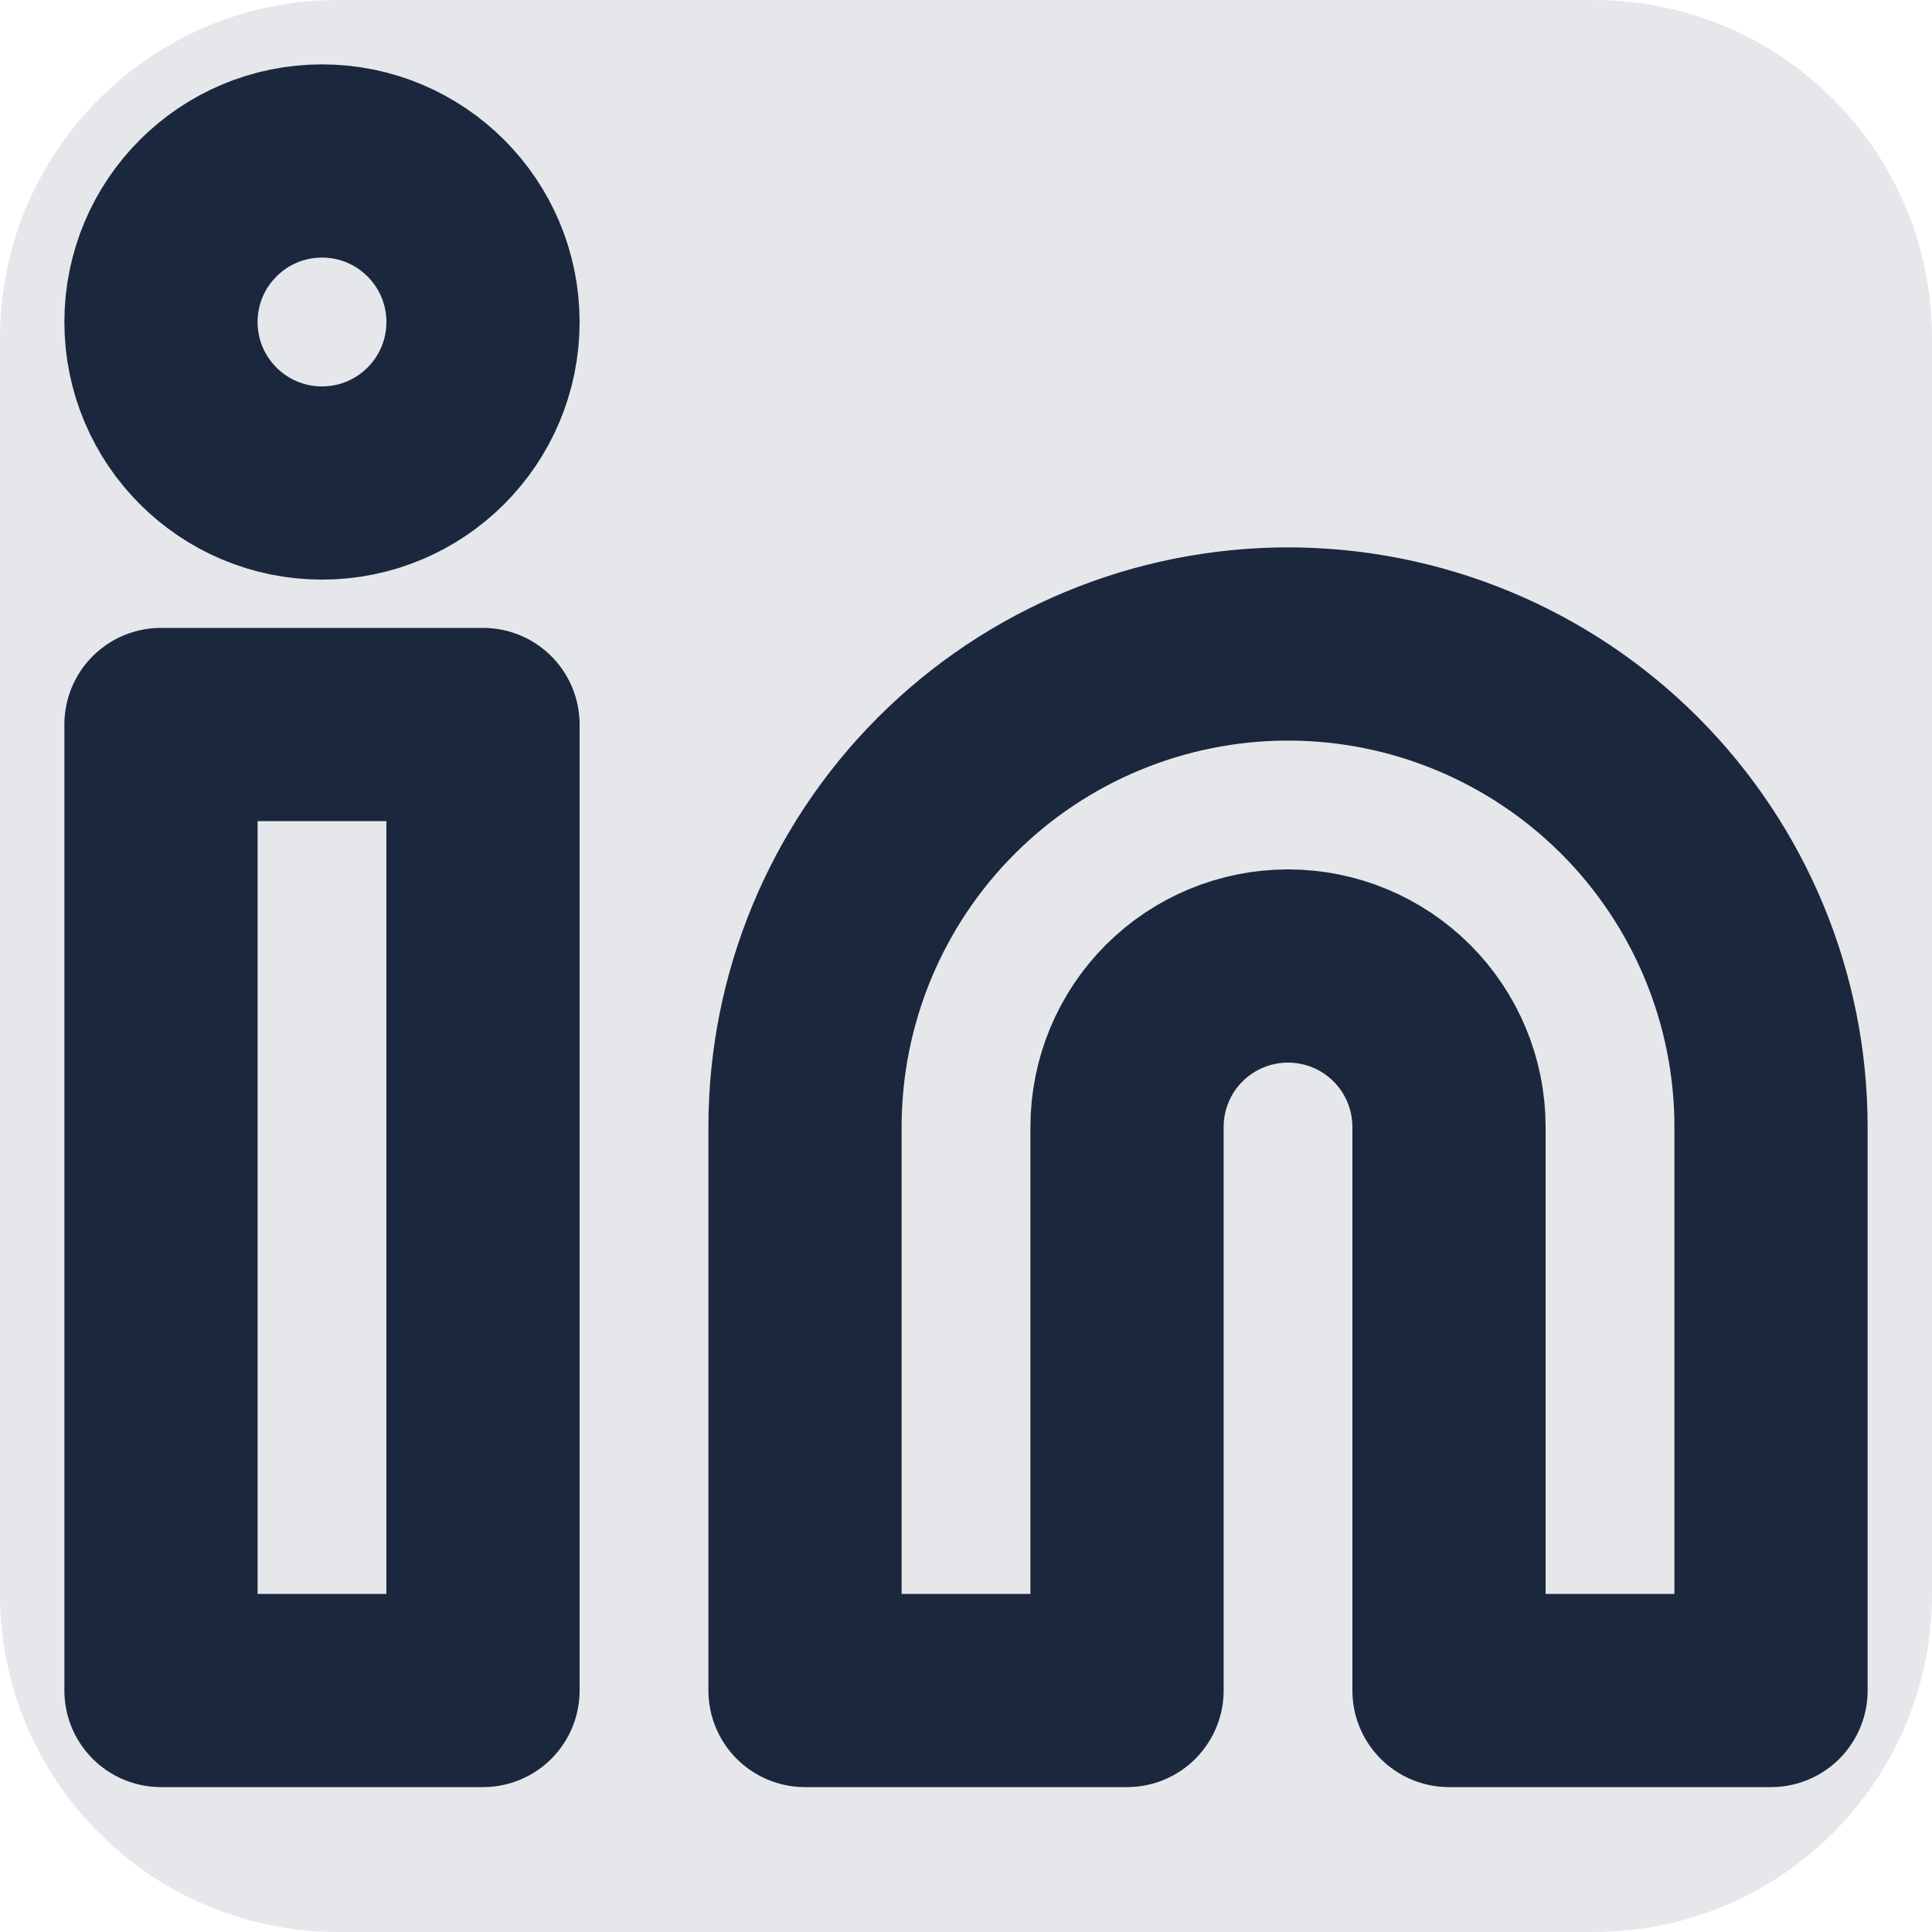
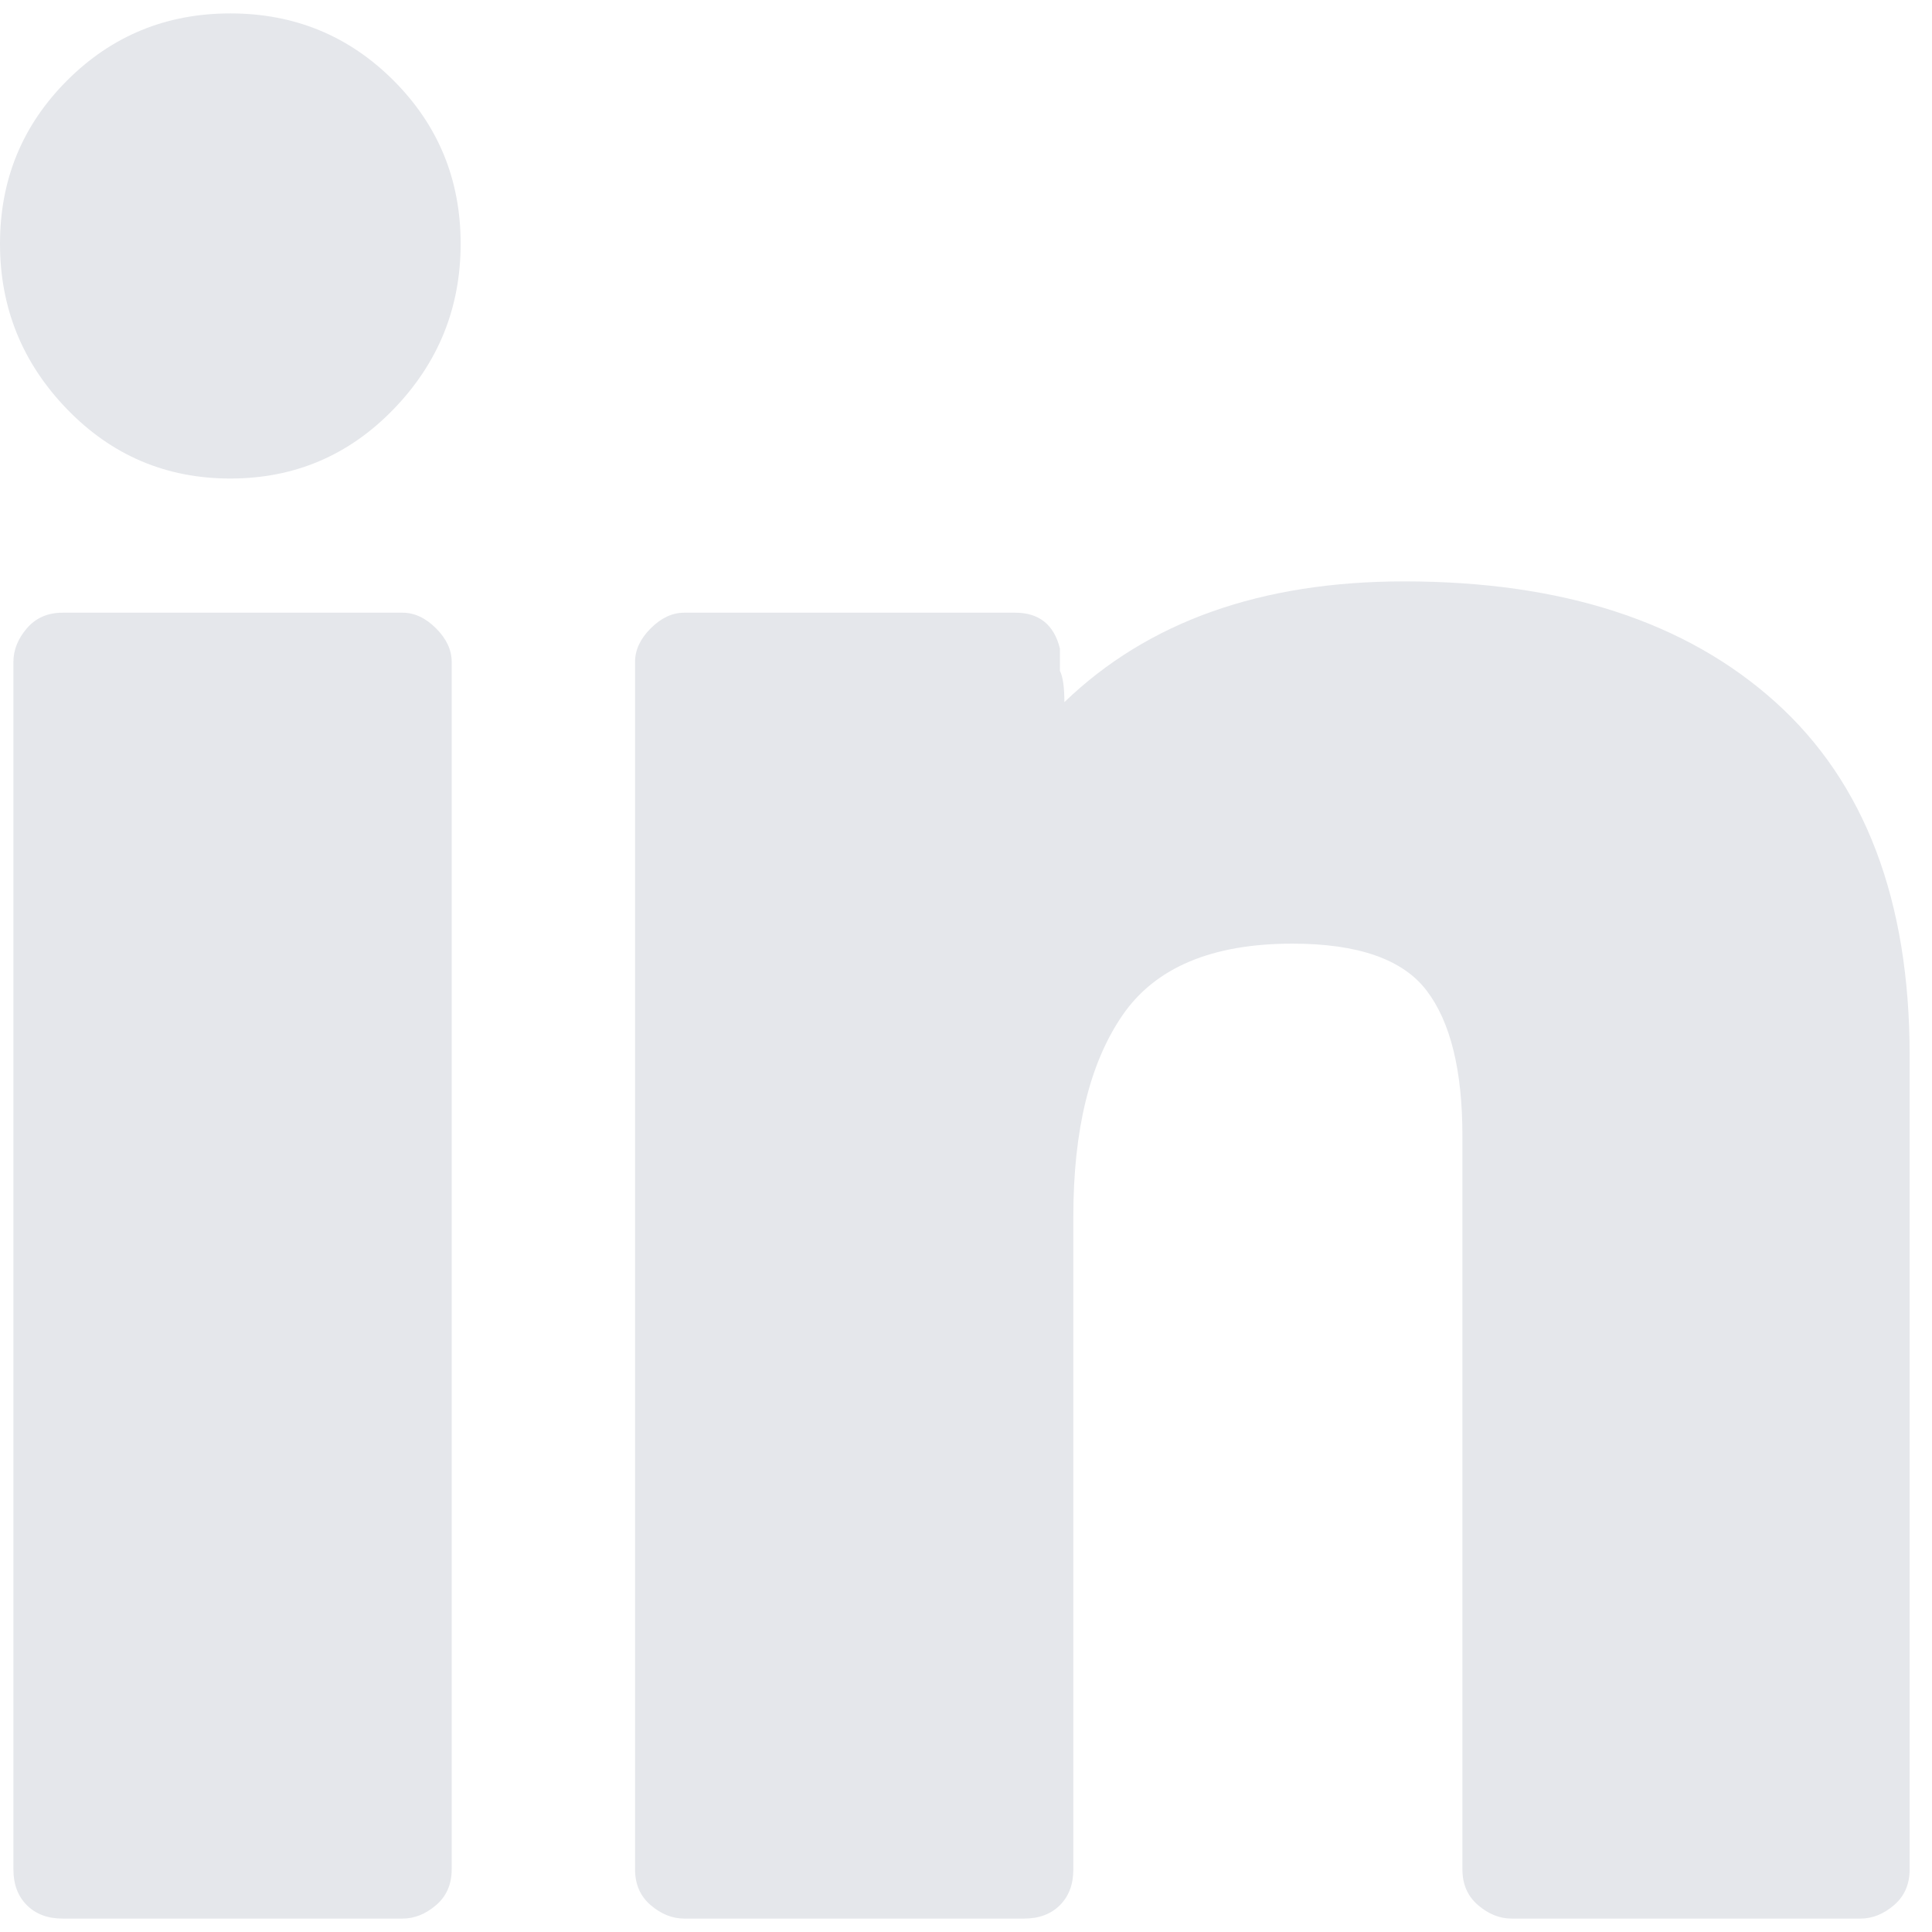
- <svg xmlns="http://www.w3.org/2000/svg" width="40" height="40" viewBox="0 0 40 40" fill="none">
-   <rect width="40" height="40" rx="7" fill="#E5E7EB" />
-   <path d="M26.667 13.333C29.319 13.333 31.863 14.387 33.738 16.262C35.613 18.138 36.667 20.681 36.667 23.333V35H30V23.333C30 22.449 29.649 21.601 29.024 20.976C28.399 20.351 27.551 20 26.667 20C25.783 20 24.935 20.351 24.31 20.976C23.685 21.601 23.334 22.449 23.334 23.333V35H16.667V23.333C16.667 20.681 17.72 18.138 19.596 16.262C21.471 14.387 24.015 13.333 26.667 13.333Z" stroke="#1B273C" stroke-width="4" stroke-linecap="round" stroke-linejoin="round" />
-   <path d="M10 15H3.333V35H10V15Z" stroke="#1B273C" stroke-width="4" stroke-linecap="round" stroke-linejoin="round" />
-   <path d="M6.667 10C8.508 10 10 8.508 10 6.667C10 4.826 8.508 3.333 6.667 3.333C4.826 3.333 3.333 4.826 3.333 6.667C3.333 8.508 4.826 10 6.667 10Z" stroke="#1B273C" stroke-width="4" stroke-linecap="round" stroke-linejoin="round" />
+ <svg xmlns="http://www.w3.org/2000/svg" width="512" height="512" viewBox="0 0 432 432">
+   <path fill="#E5E7EB" d="M319 221.5q-8-10.5-30-10.5q-27 0-38 16t-11 45v146q0 5-3 8t-8 3h-76q-4 0-7.5-3t-3.5-8V148q0-4 3.5-7.5t7.5-3.5h74q4 0 6.5 2t3.5 6v5q1 2 1 7q28-27 76-27q53 0 83 27t30 79v182q0 5-3.5 8t-7.5 3h-78q-4 0-7.5-3t-3.5-8V254q0-22-8-32.5zM88 91.5Q73 107 51.5 107T15 91.5t-15-37T15 18T51.5 3T88 18t15 36.5t-15 37zm13 56.5v270q0 5-3.5 8t-7.5 3H14q-5 0-8-3t-3-8V148q0-4 3-7.5t8-3.5h76q4 0 7.5 3.5t3.5 7.5z" />
</svg>
